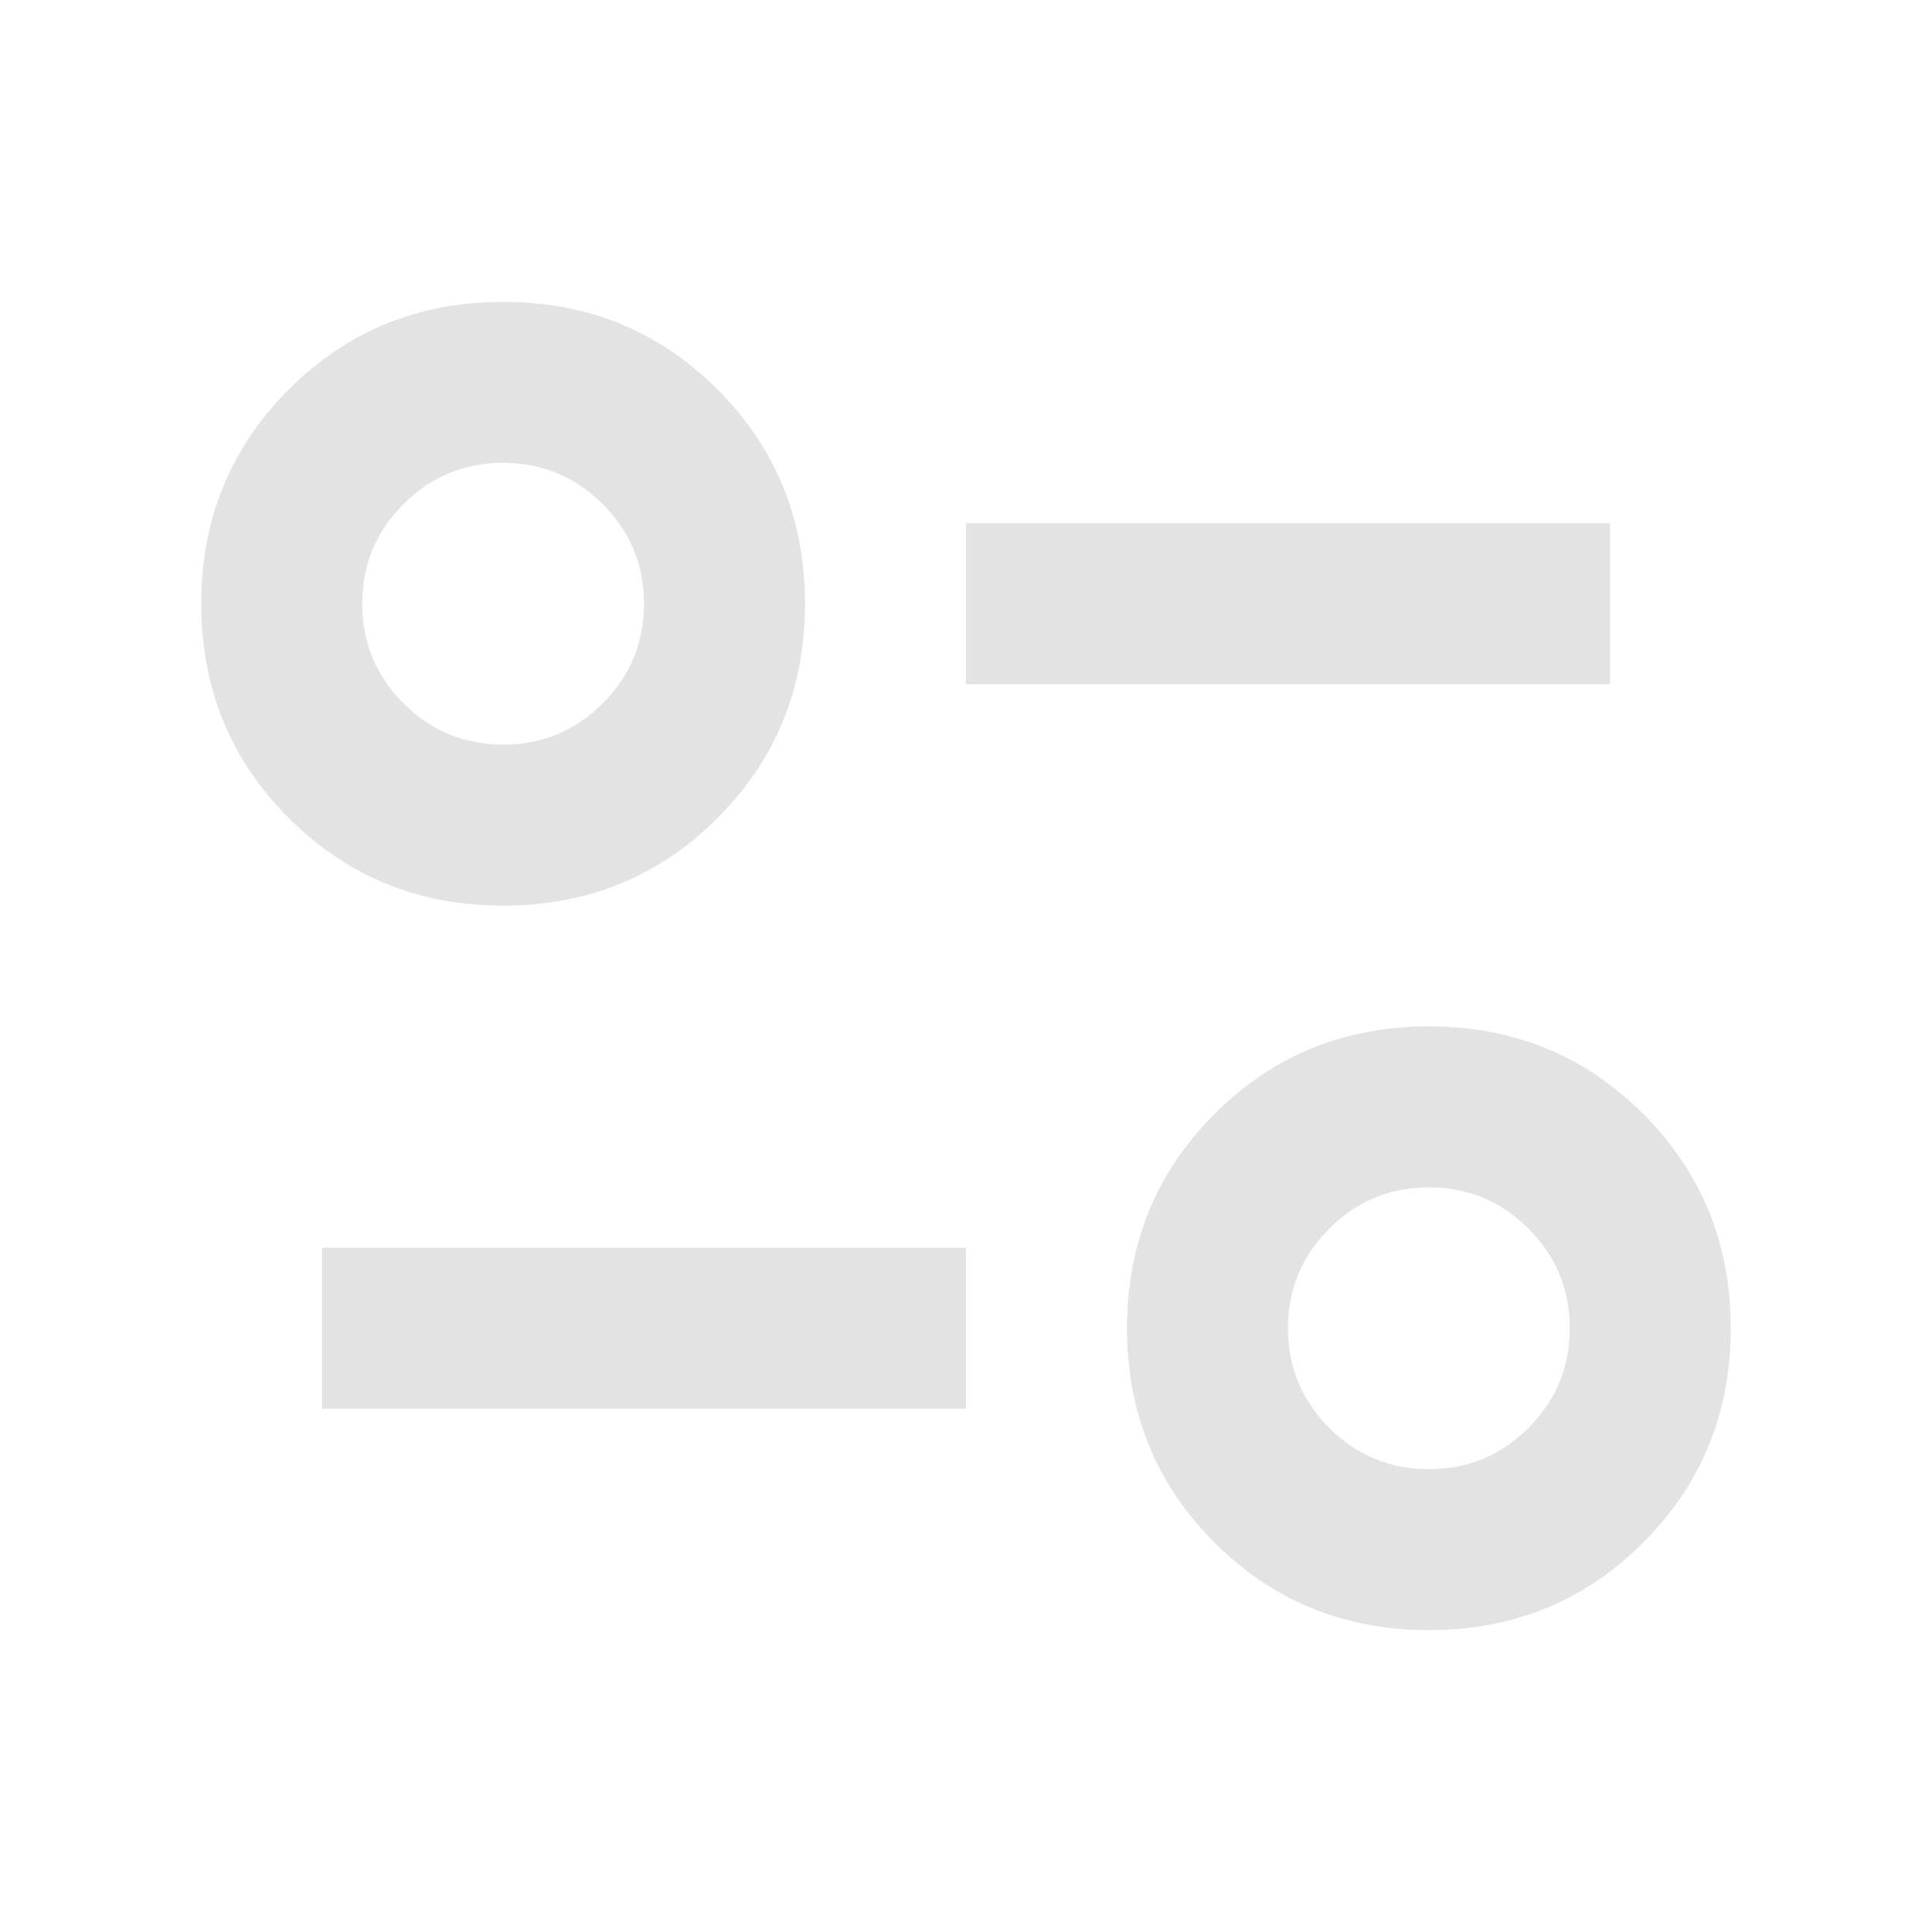
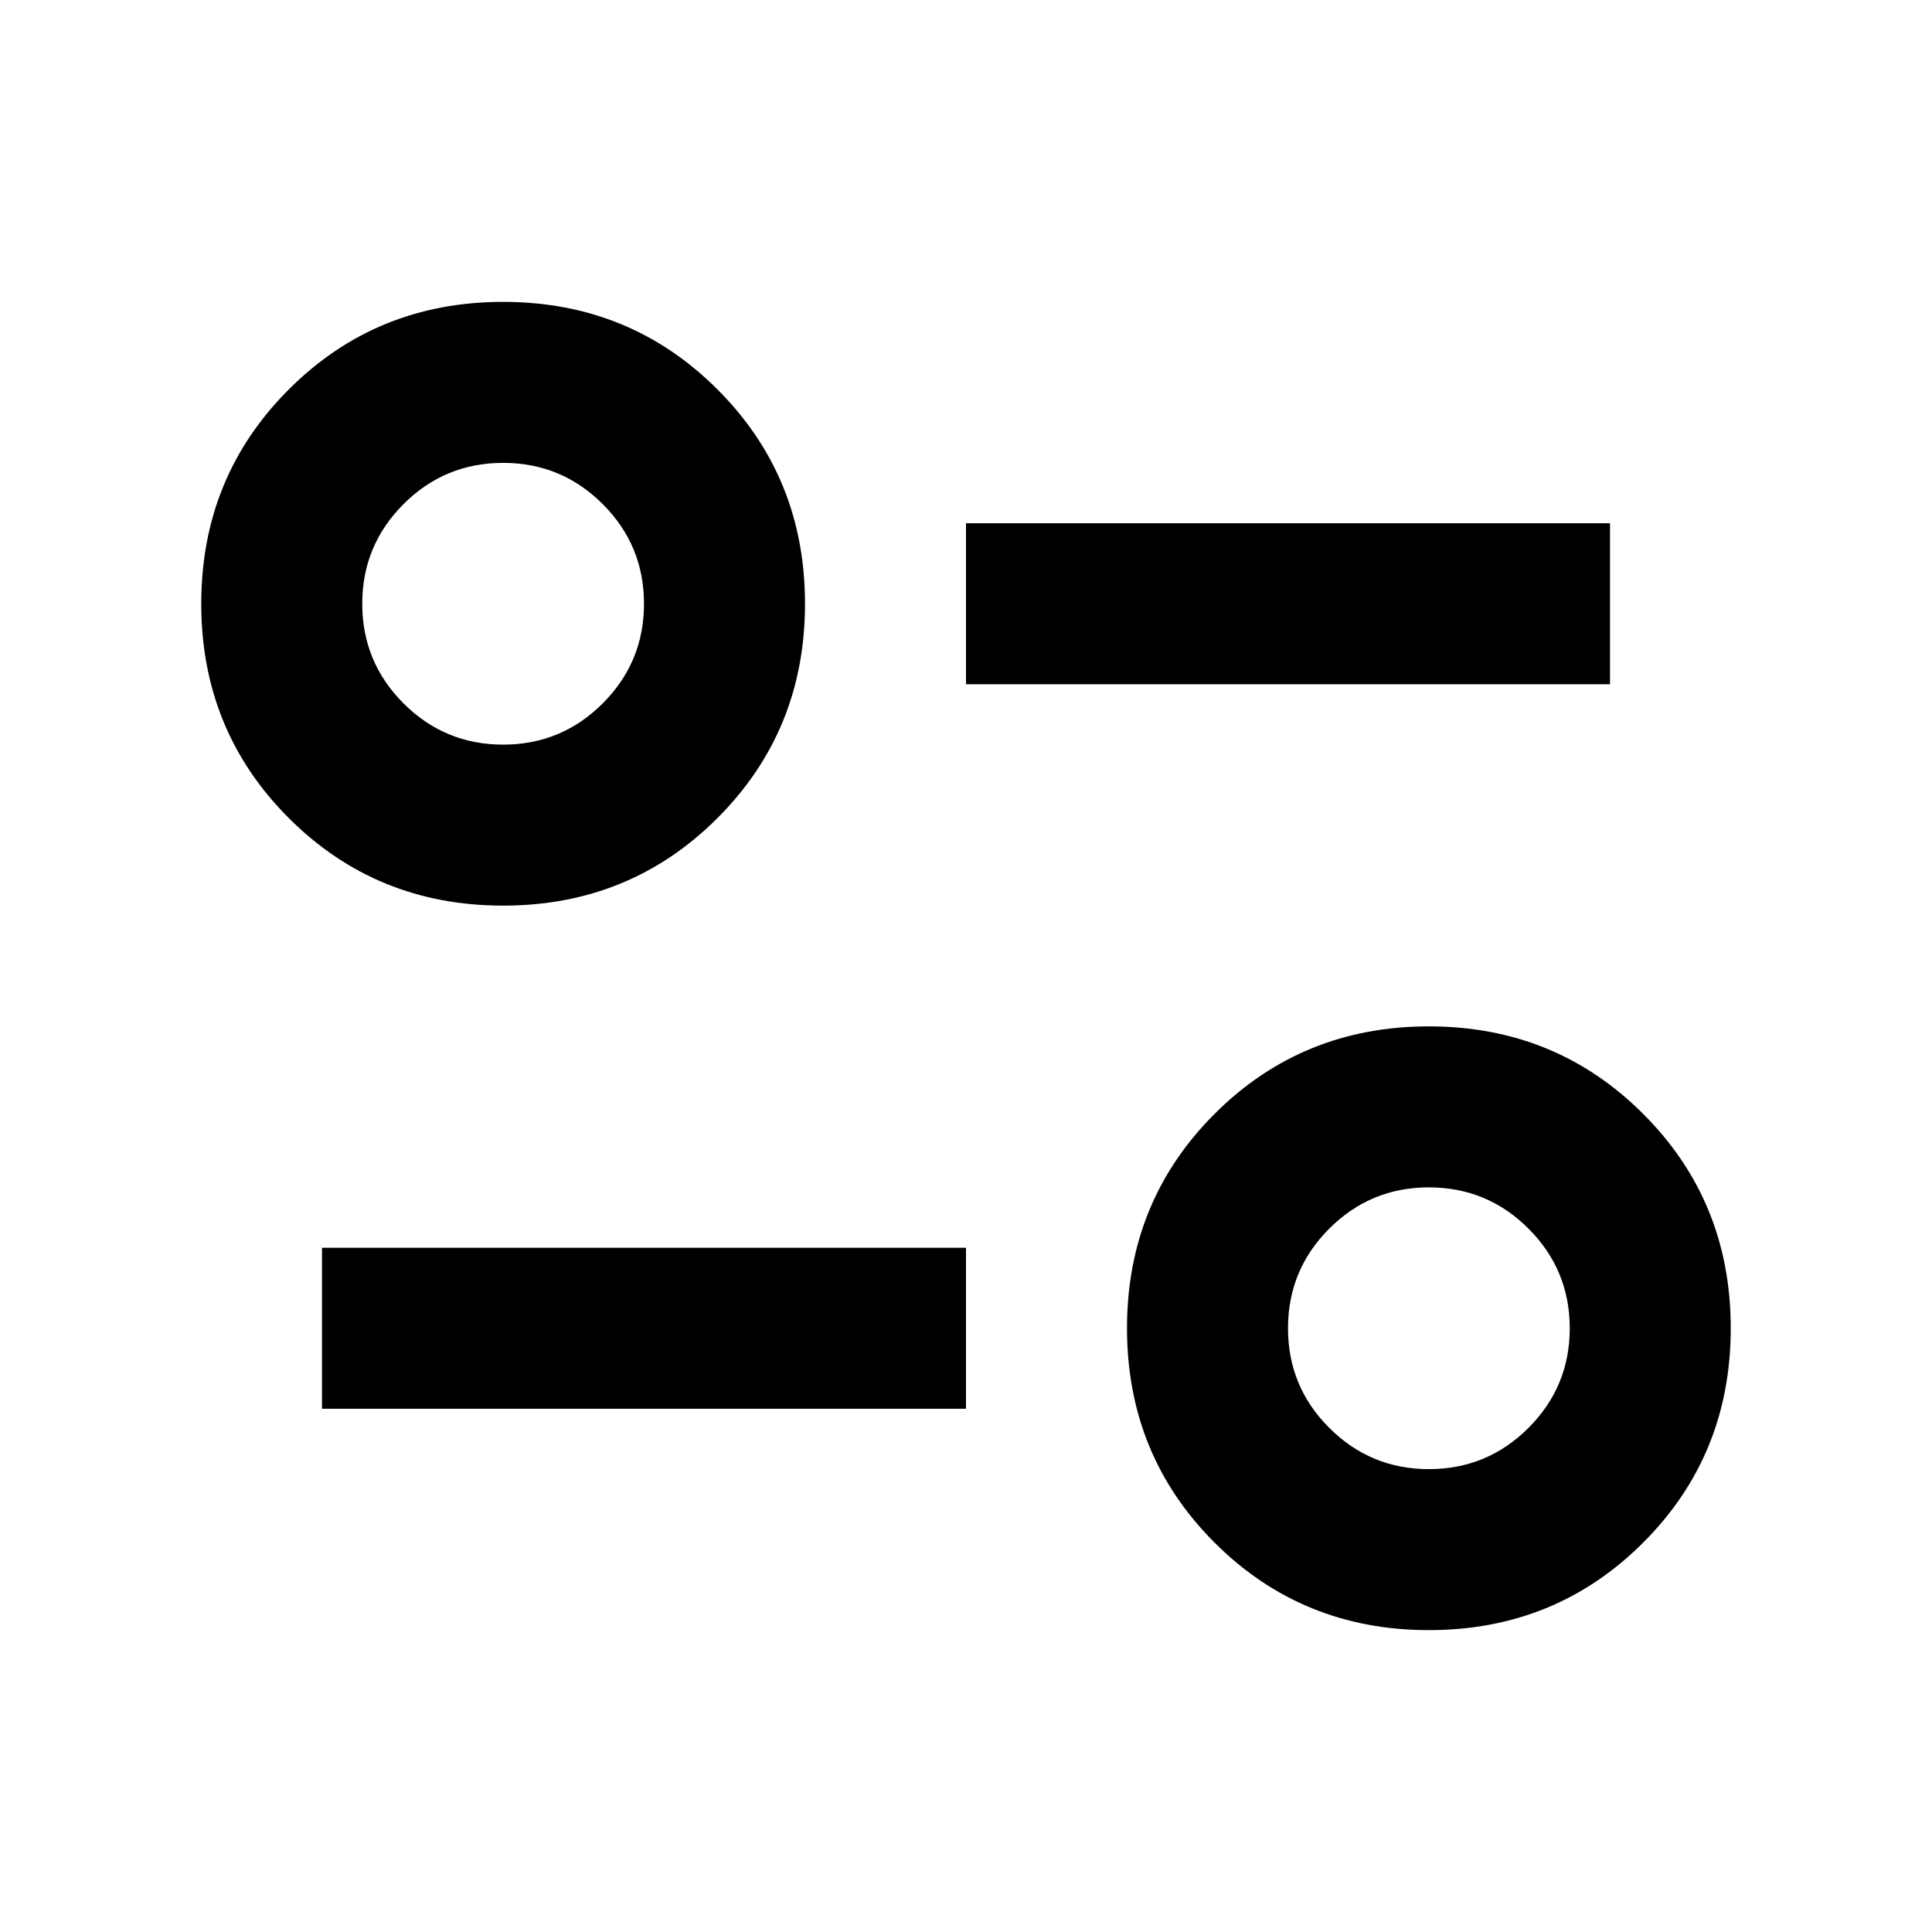
- <svg xmlns="http://www.w3.org/2000/svg" height="24px" viewBox="0 -960 960 960" width="24px" fill="#e3e3e3">
+ <svg xmlns="http://www.w3.org/2000/svg" height="24px" viewBox="0 -960 960 960" width="24px">
  <path d="M603.5-193.5Q560-237 560-300t43.5-106.5Q647-450 710-450t106.5 43.5Q860-363 860-300t-43.5 106.5Q773-150 710-150t-106.5-43.5Zm156-57Q780-271 780-300t-20.5-49.5Q739-370 710-370t-49.5 20.5Q640-329 640-300t20.5 49.5Q681-230 710-230t49.5-20.5ZM160-260v-80h320v80H160Zm-16.5-293.5Q100-597 100-660t43.5-106.5Q187-810 250-810t106.5 43.5Q400-723 400-660t-43.5 106.5Q313-510 250-510t-106.5-43.5Zm156-57Q320-631 320-660t-20.5-49.5Q279-730 250-730t-49.5 20.5Q180-689 180-660t20.5 49.5Q221-590 250-590t49.5-20.5ZM480-620v-80h320v80H480Zm230 320ZM250-660Z" />
</svg>
